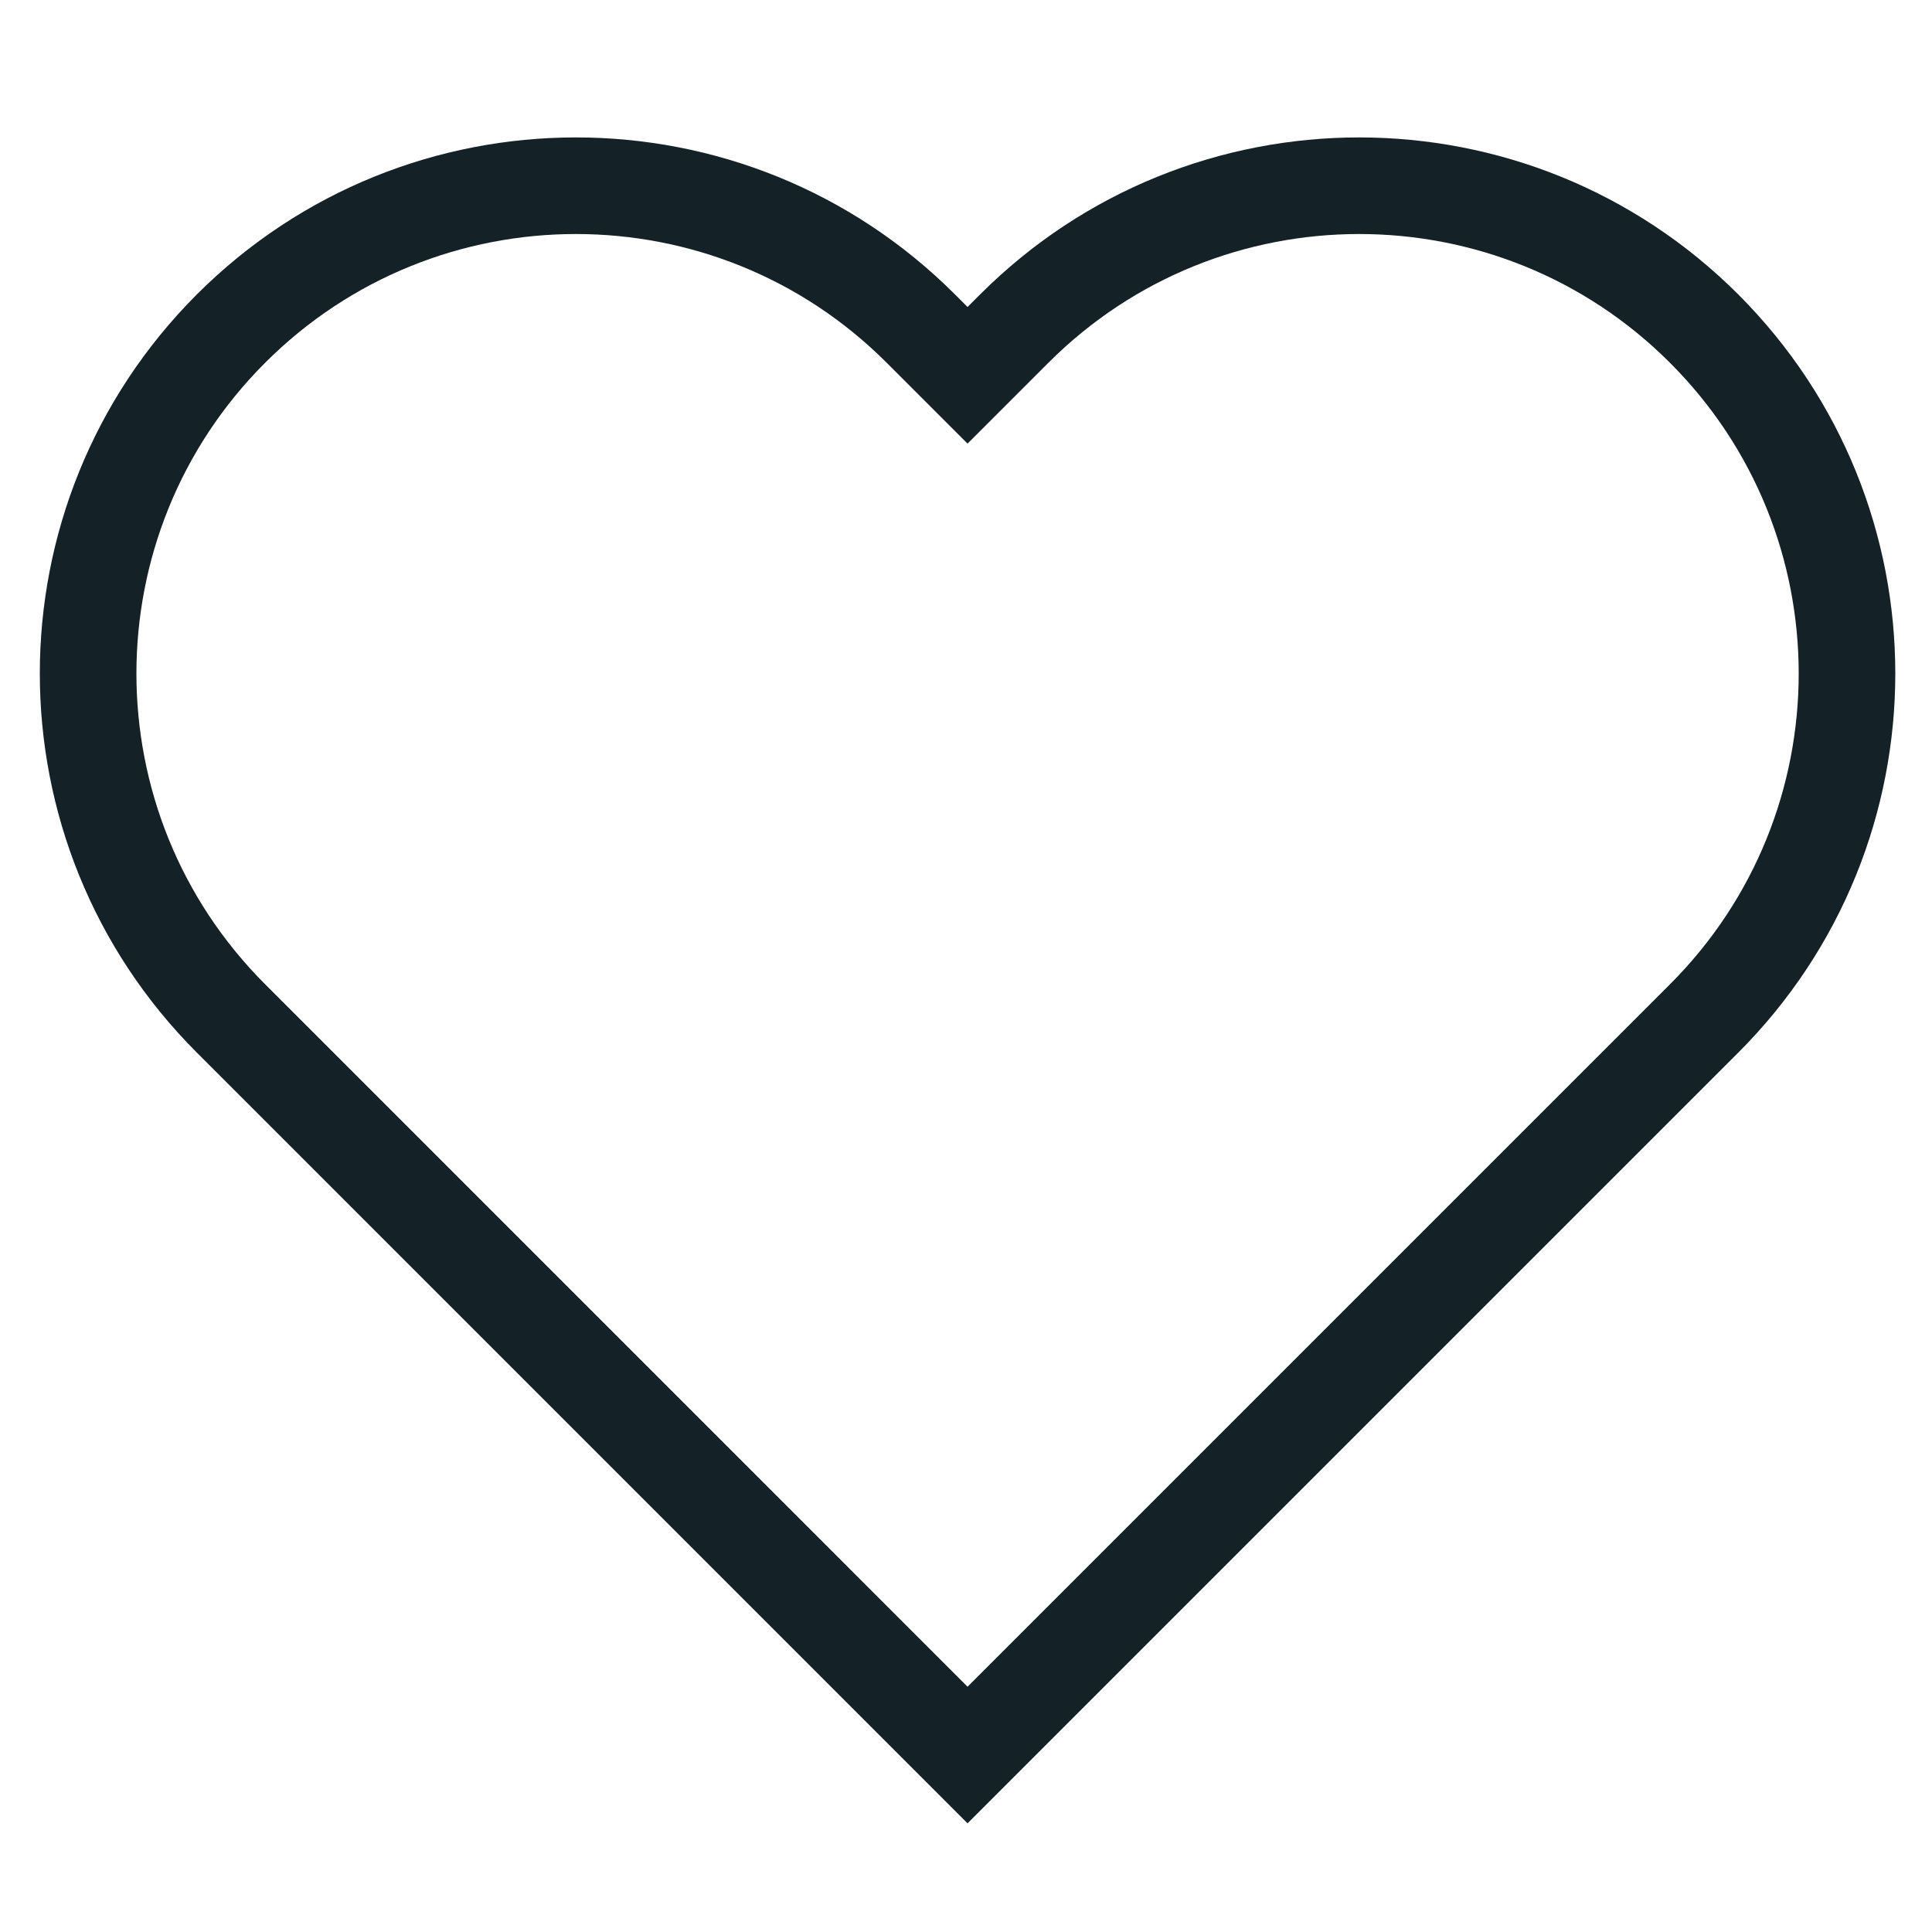
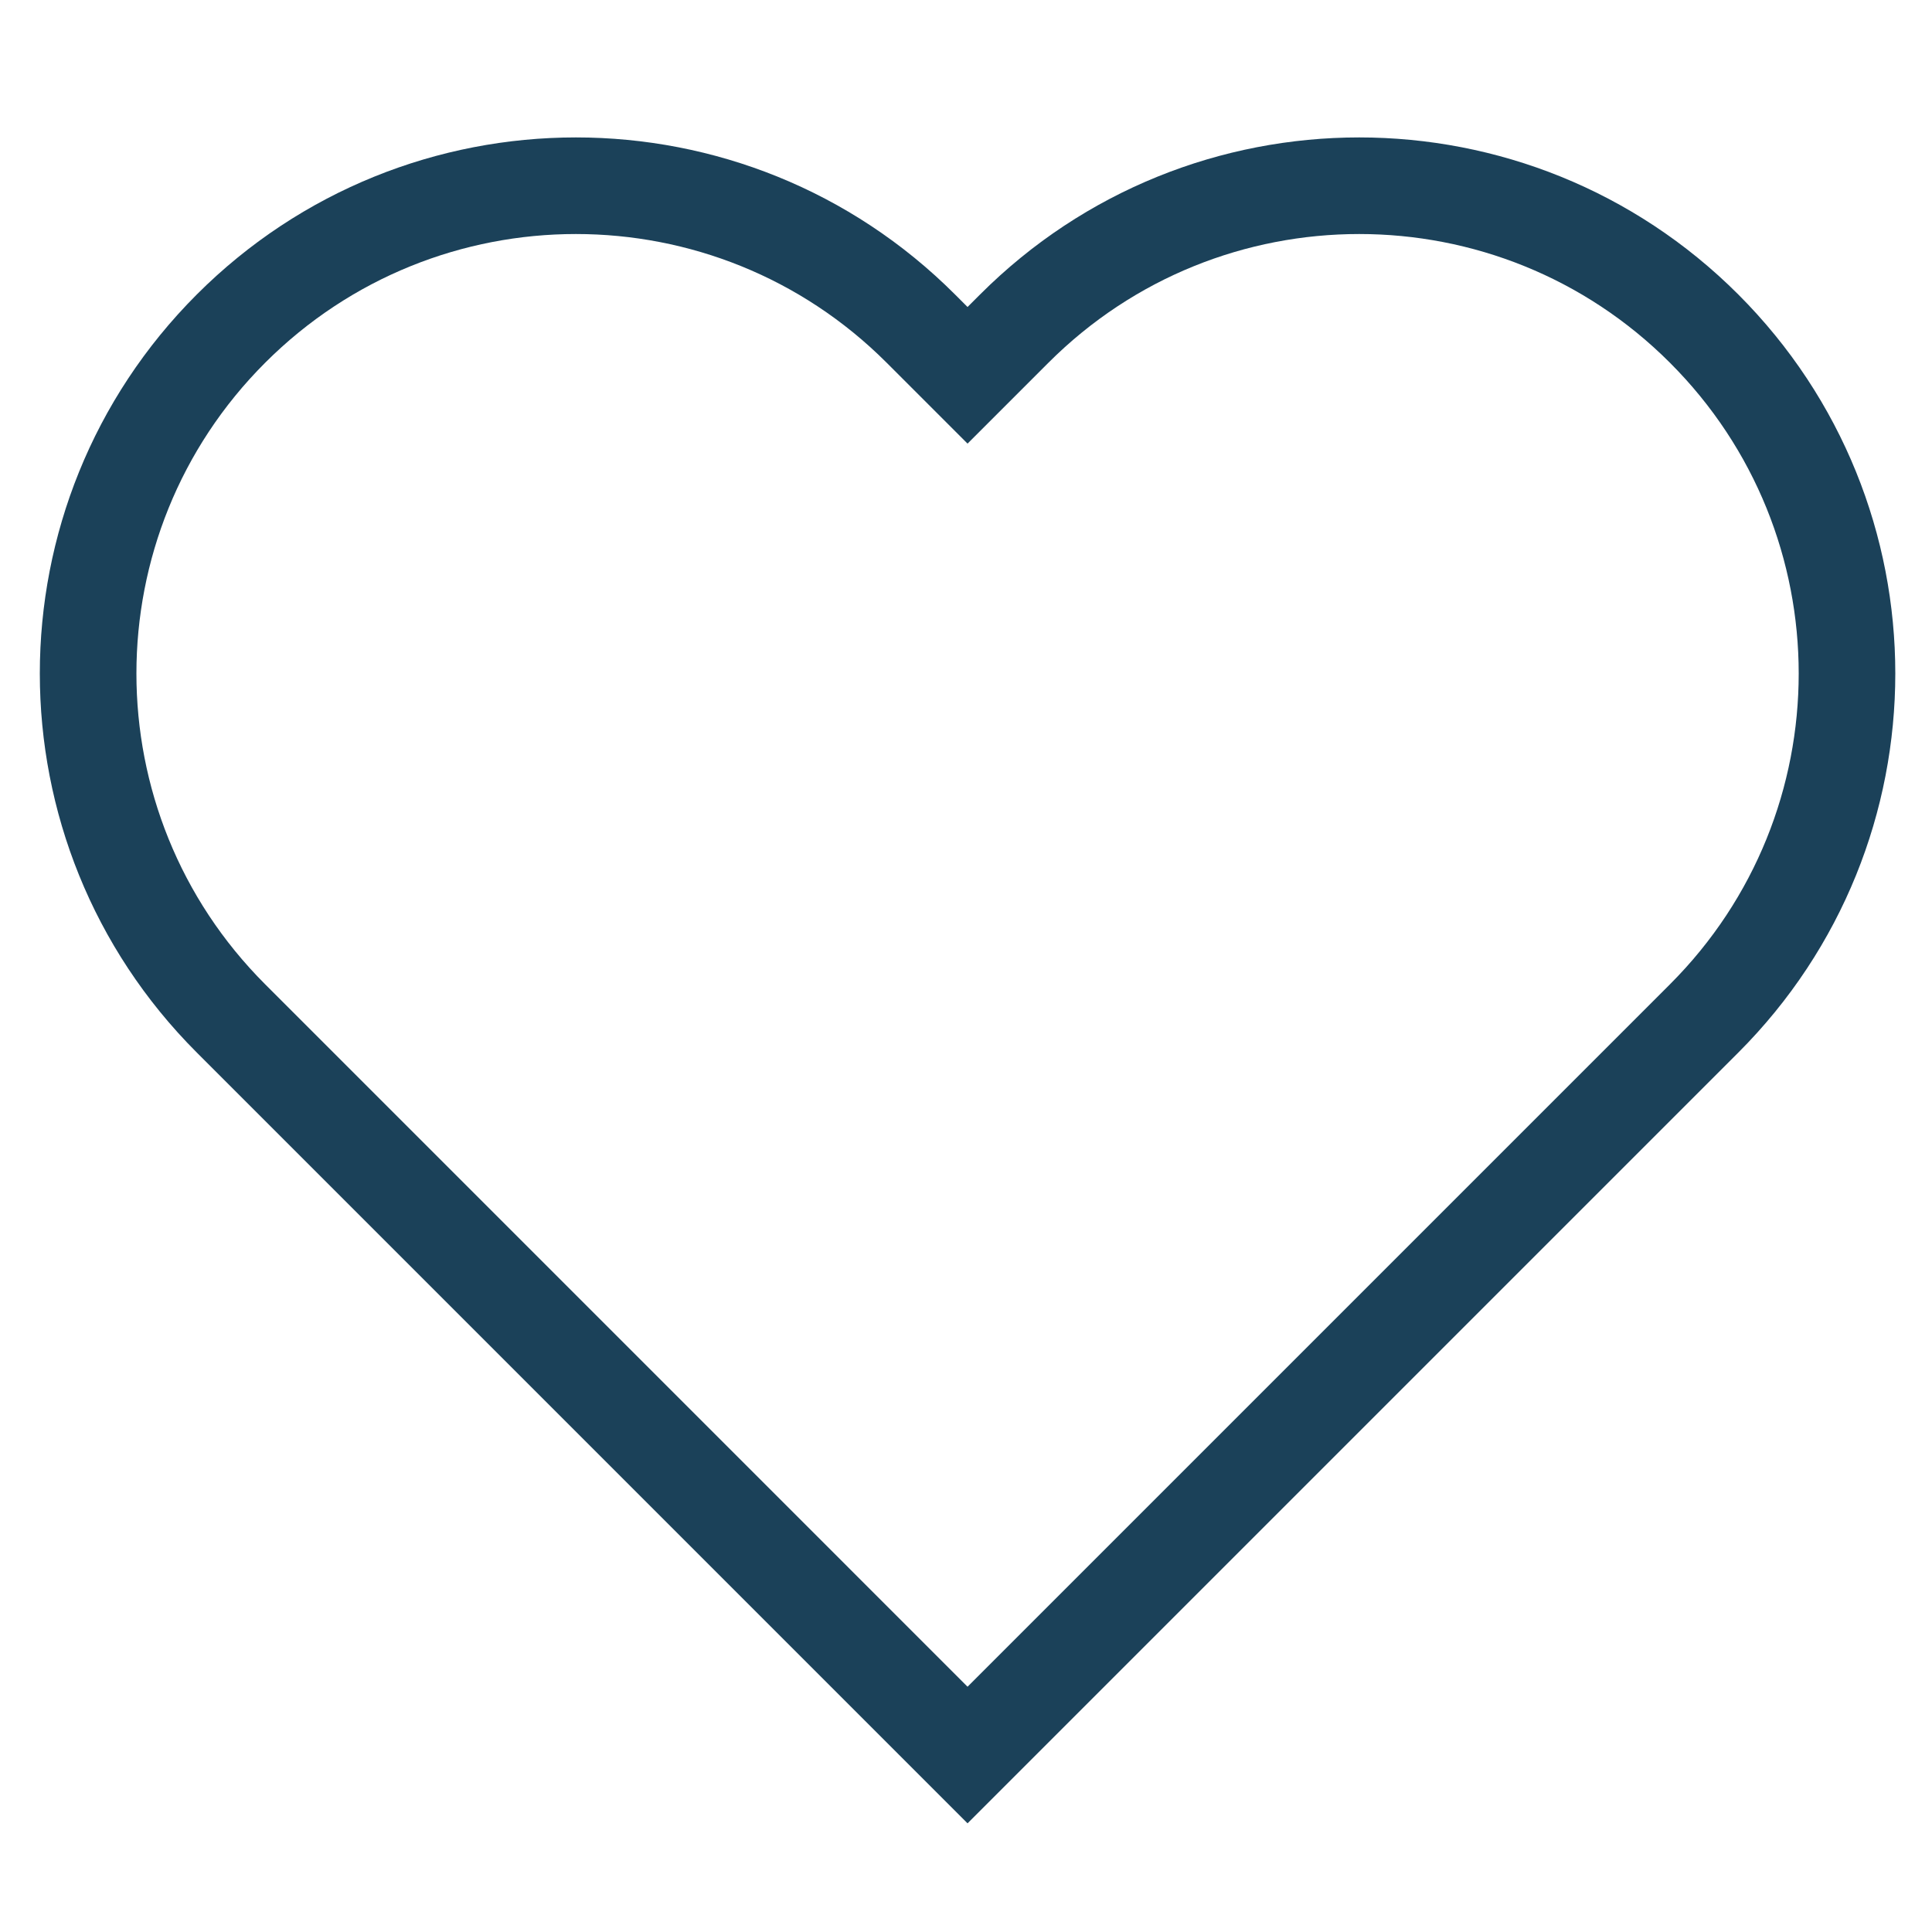
<svg xmlns="http://www.w3.org/2000/svg" version="1.1" id="Layer_1" x="0px" y="0px" viewBox="0 0 500 500" style="enable-background:new 0 0 500 500;" xml:space="preserve">
  <style type="text/css">
- 	.st0{fill:none;stroke:#142126;stroke-width:25;stroke-miterlimit:10;}
+ 	.st0{fill:none;stroke:#1b4159;stroke-width:25;stroke-miterlimit:10;}
	.st1{fill:none;stroke:#000000;stroke-miterlimit:10;}
</style>
  <polyline class="st0" points="-360.36,269 -597.36,32 -360.36,-205 " />
  <polyline class="st1" points="-401.16,858.88 -401.1,802.36 -437.6,775.84 -474.1,802.36 -474.03,858.88 " />
  <rect x="-445.6" y="831.88" class="st1" width="16" height="27" />
  <polyline class="st1" points="-81.16,460.88 -81.1,404.36 -117.6,377.84 -154.1,404.36 -154.03,460.88 " />
  <rect x="-125.6" y="433.88" class="st1" width="16" height="27" />
  <g>
    <polyline class="st0" points="1191.32,865.72 1191.68,549.41 987.4,401 783.13,549.41 783.48,865.72  " />
    <rect x="942.63" y="714.62" class="st0" width="89.54" height="151.11" />
  </g>
  <circle class="st1" cx="-308.83" cy="792.99" r="17.15" />
  <path class="st1" d="M-264.69,858.88c-1.41-23.16-20.63-41.5-44.14-41.5c-23.51,0-42.73,18.34-44.14,41.5" />
  <g>
    <rect x="-232.6" y="775.88" class="st1" width="36.25" height="36.25" />
    <rect x="-186.35" y="775.88" class="st1" width="36.25" height="36.25" />
    <rect x="-232.6" y="822.13" class="st1" width="36.25" height="36.25" />
    <rect x="-186.35" y="822.13" class="st1" width="36.25" height="36.25" />
  </g>
  <g>
    <rect x="743.79" y="-177.74" class="st0" width="200.25" height="200.25" />
    <rect x="999.27" y="-177.74" class="st0" width="200.25" height="200.25" />
    <rect x="743.79" y="77.75" class="st0" width="200.25" height="200.25" />
    <rect x="999.27" y="77.75" class="st0" width="200.25" height="200.25" />
  </g>
  <rect x="-117.6" y="775.88" class="st1" width="101" height="17" />
  <rect x="-117.6" y="841.88" class="st1" width="101" height="17" />
  <rect x="-117.6" y="819.88" class="st1" width="101" height="17" />
  <rect x="-117.6" y="797.88" class="st1" width="101" height="17" />
  <g>
    <circle class="st1" cx="49.1" cy="812.57" r="36.07" />
    <line class="st1" x1="74.89" y1="838" x2="93.65" y2="856.76" />
  </g>
  <g>
    <circle class="st1" cx="-562.97" cy="852.78" r="6.11" />
    <circle class="st1" cx="-535.17" cy="852.78" r="6.11" />
    <polygon class="st1" points="-523.49,836.01 -573.3,836.01 -590.6,796.45 -518.27,796.45  " />
    <polyline class="st1" points="-491.06,776.38 -507.98,776.38 -517.22,843.19 -578.94,843.19  " />
    <line class="st1" x1="-569.07" y1="830.19" x2="-529.62" y2="830.19" />
  </g>
  <path class="st1" d="M-477.53,932.35L-477.53,932.35c-10.62-10.62-27.84-10.62-38.46,0l-2.6,2.6l-2.6-2.6  c-10.62-10.62-27.84-10.62-38.46,0h0c-10.62,10.62-10.62,27.84,0,38.46l2.6,2.6l38.46,38.46l38.46-38.46l2.6-2.6  C-466.91,960.19-466.91,942.97-477.53,932.35z" />
  <path class="st0" d="M441.02,85.04L441.02,85.04c-49.3-49.3-129.23-49.3-178.53,0L250.4,97.13l-12.09-12.09  c-49.3-49.3-129.23-49.3-178.53,0l0,0c-49.3,49.3-49.3,129.23,0,178.53l12.09,12.09L250.4,454.2l178.53-178.53l12.09-12.09  C490.33,214.27,490.33,134.34,441.02,85.04z" />
  <g>
    <rect x="757.52" y="957.63" class="st0" width="460.41" height="280.25" />
    <circle class="st0" cx="987.72" cy="1097.75" r="88.08" />
    <rect x="1074.8" y="917.59" class="st0" width="116.1" height="40.04" />
  </g>
</svg>
